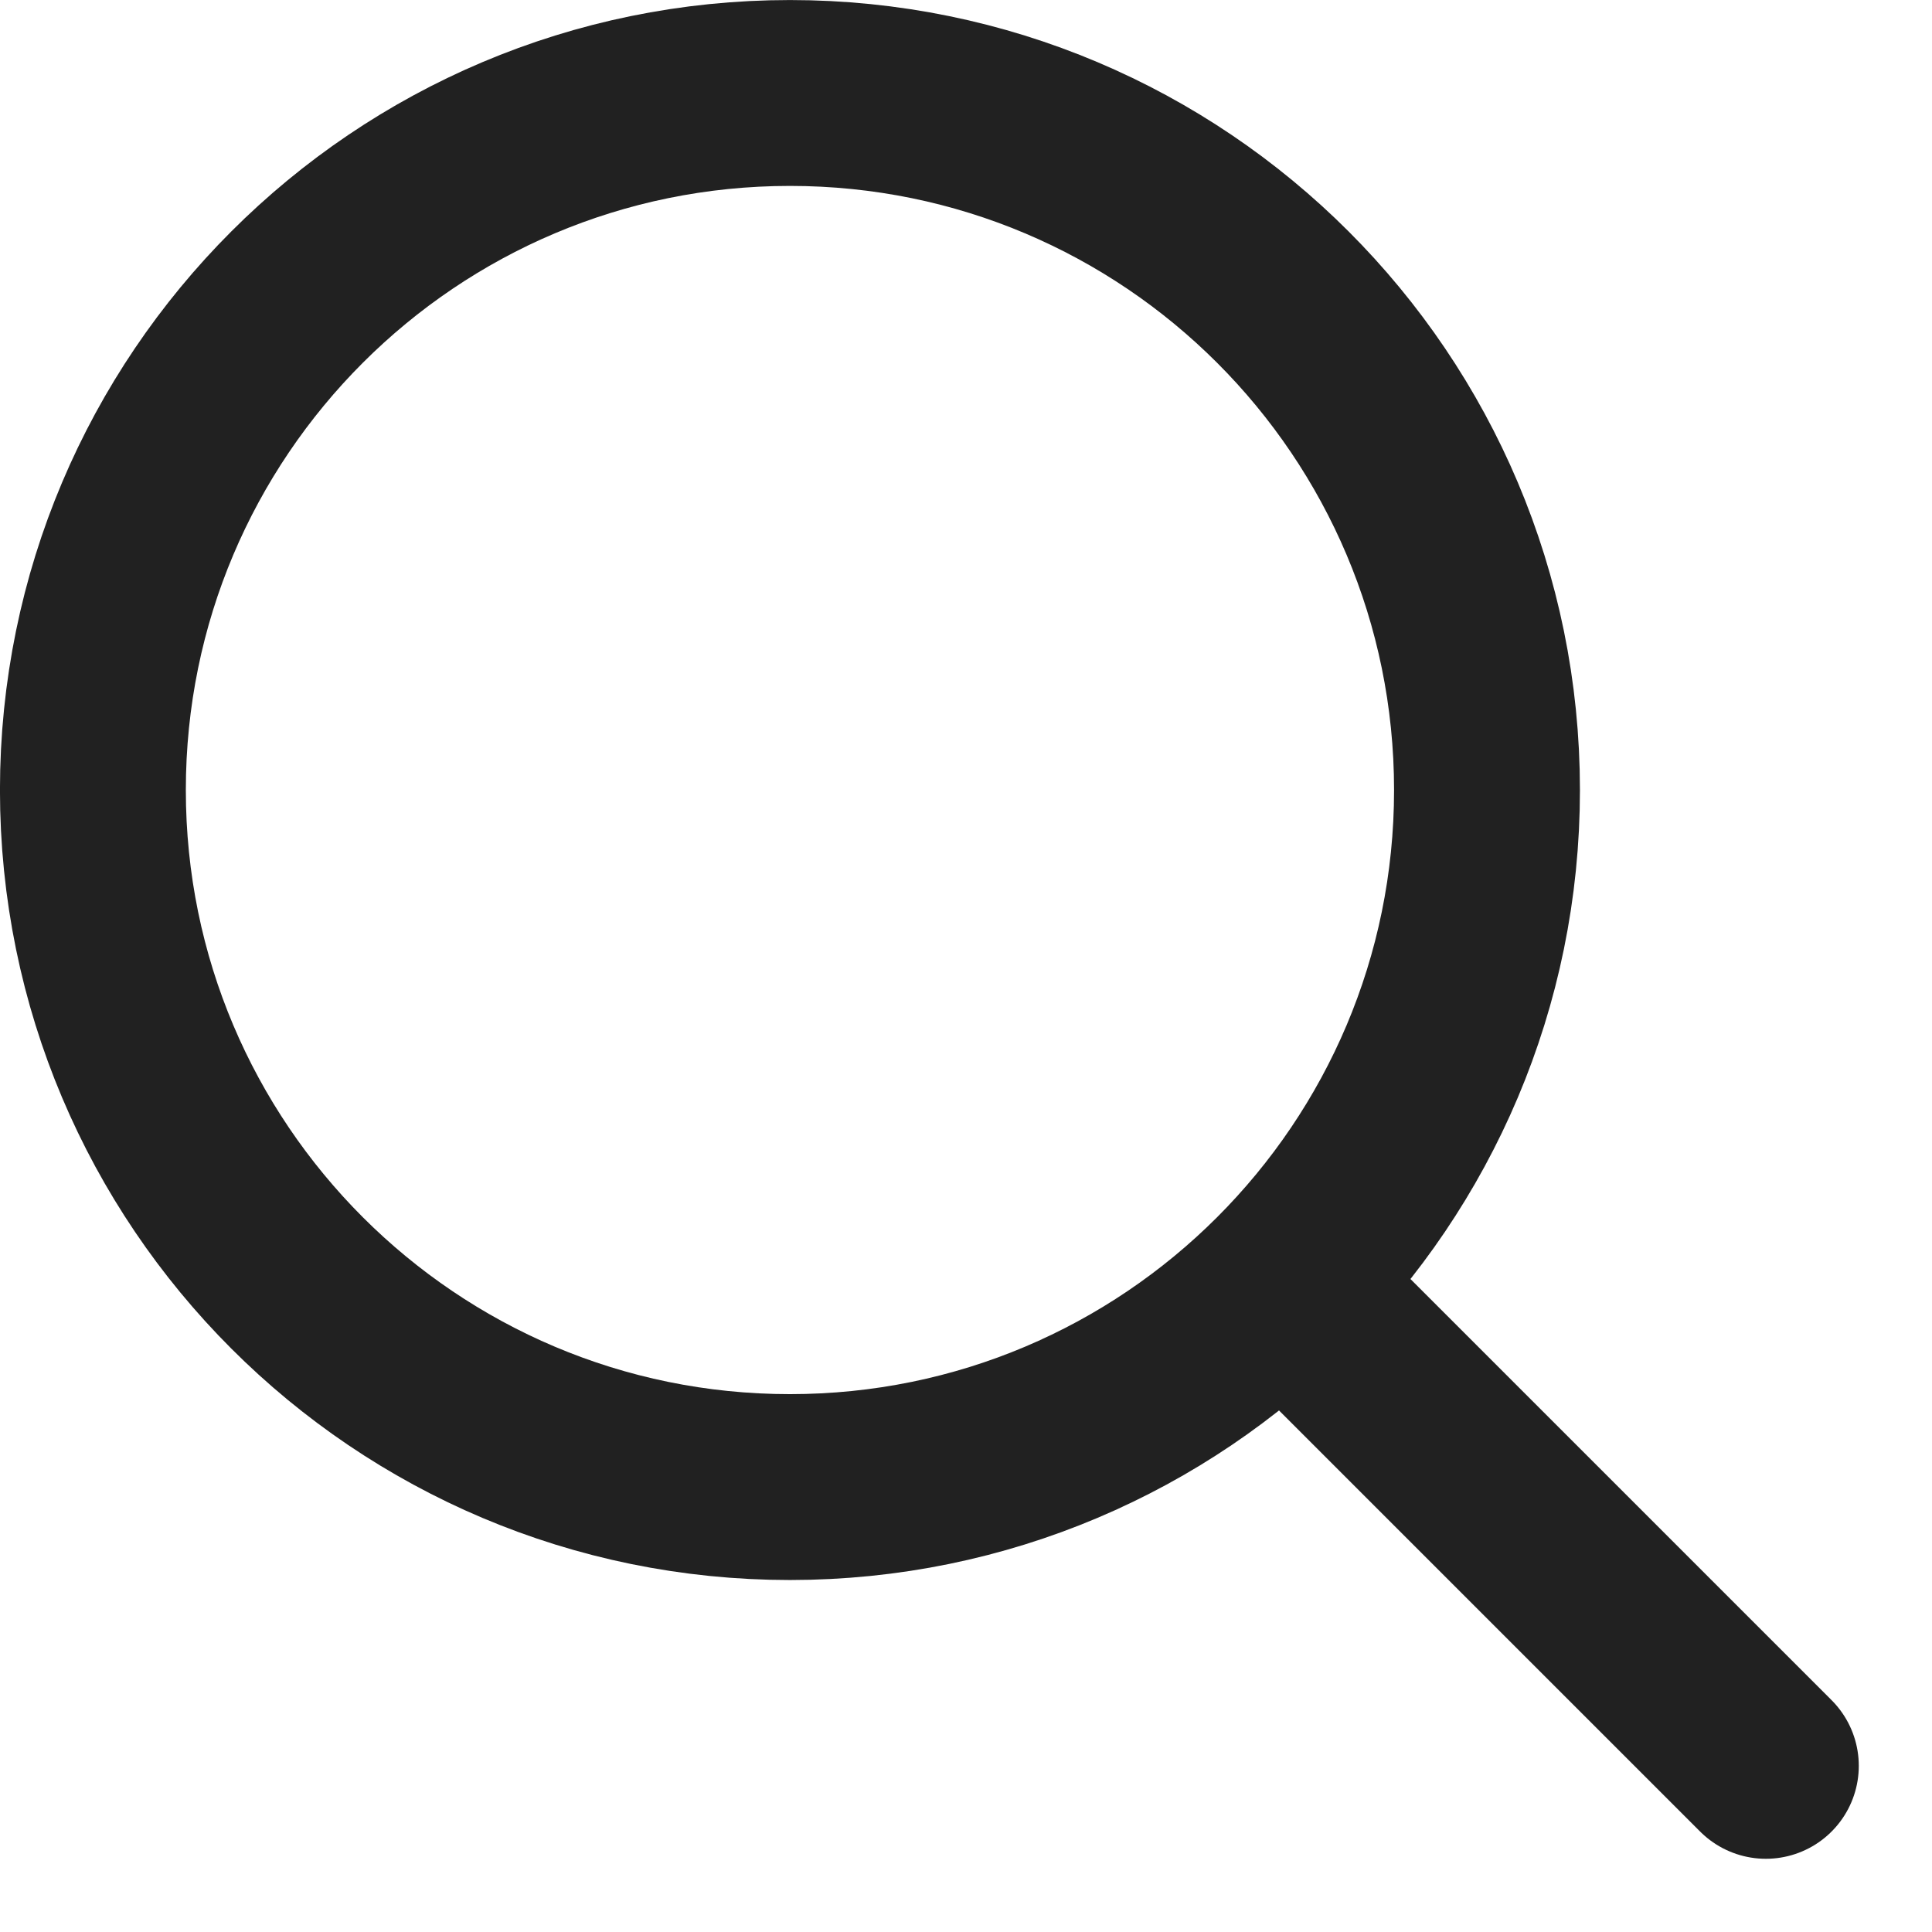
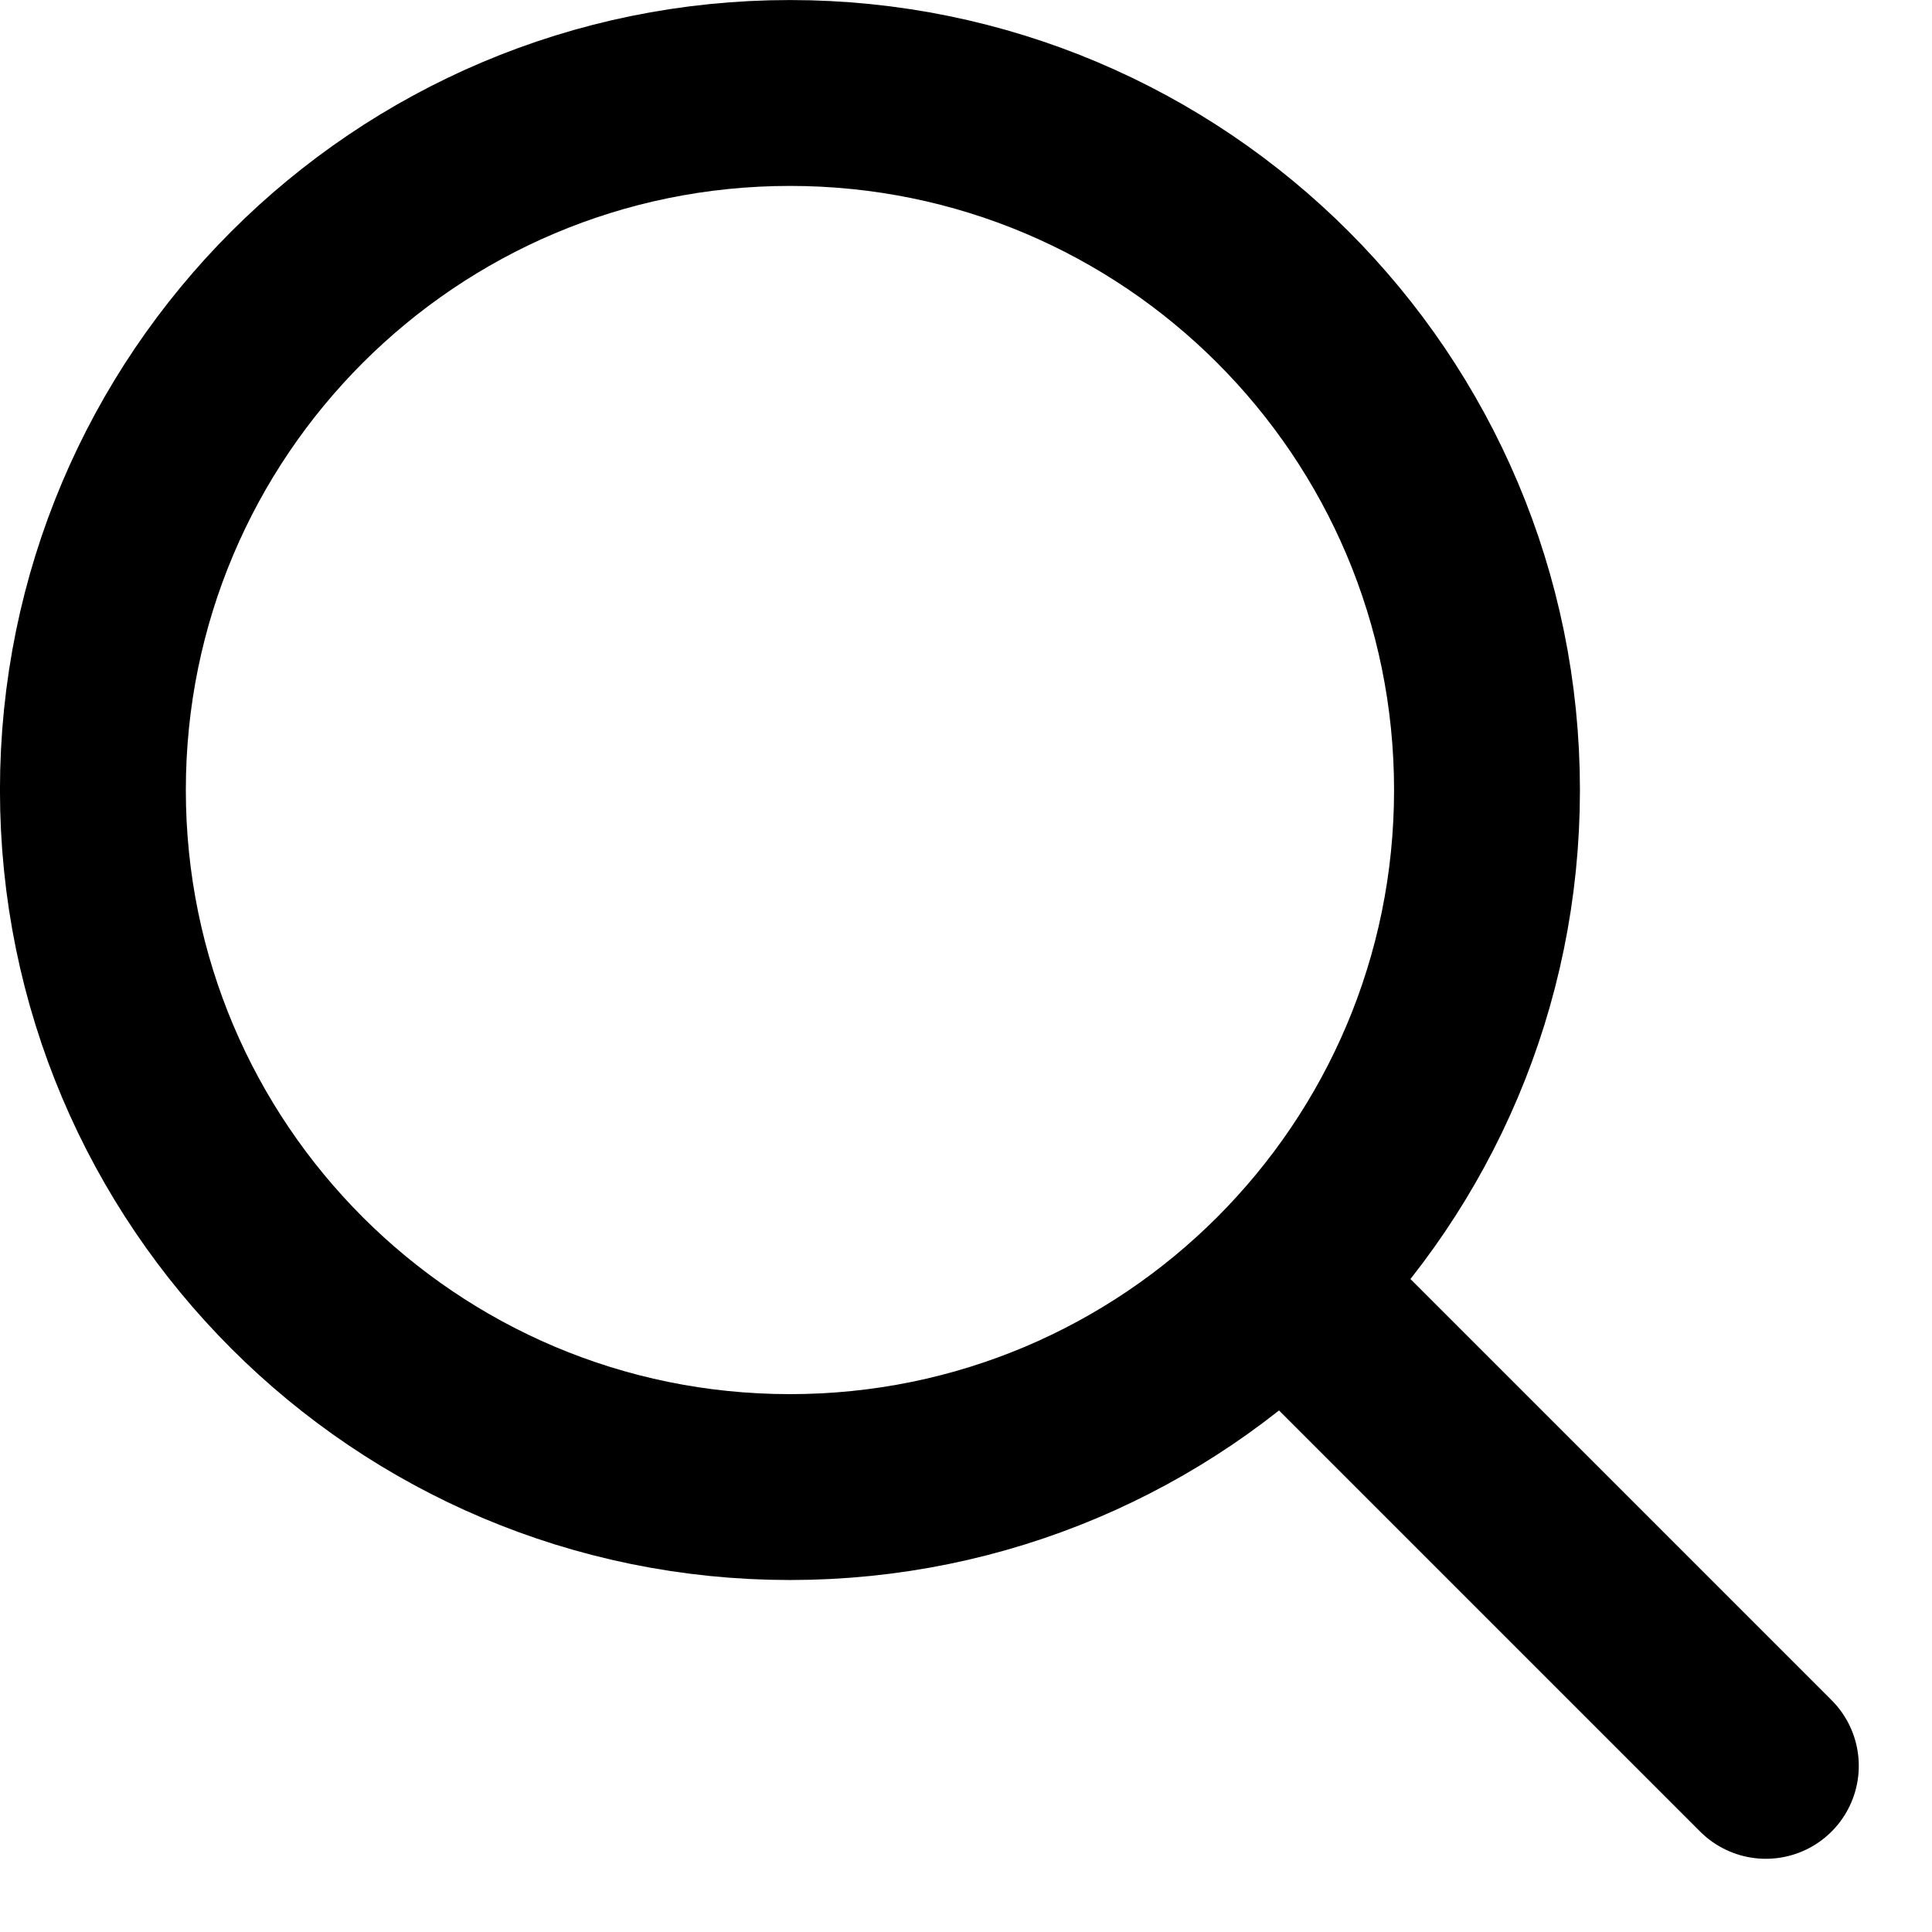
<svg xmlns="http://www.w3.org/2000/svg" width="24" height="24" viewBox="0 0 24 24" fill="none">
-   <path d="M15.939 15.939L21.936 21.936M18.472 9.814C18.472 14.596 14.596 18.473 9.813 18.473C5.031 18.473 1.154 14.596 1.154 9.814C1.154 5.031 5.031 1.155 9.813 1.155C14.596 1.155 18.472 5.031 18.472 9.814Z" stroke="#212121" stroke-width="2.309" stroke-linecap="round" stroke-linejoin="round" />
+   <path d="M15.939 15.939L21.936 21.936M18.472 9.814C18.472 14.596 14.596 18.473 9.813 18.473C5.031 18.473 1.154 14.596 1.154 9.814C1.154 5.031 5.031 1.155 9.813 1.155C14.596 1.155 18.472 5.031 18.472 9.814Z" stroke="currentColor" stroke-width="2.309" stroke-linecap="round" stroke-linejoin="round" />
</svg>
